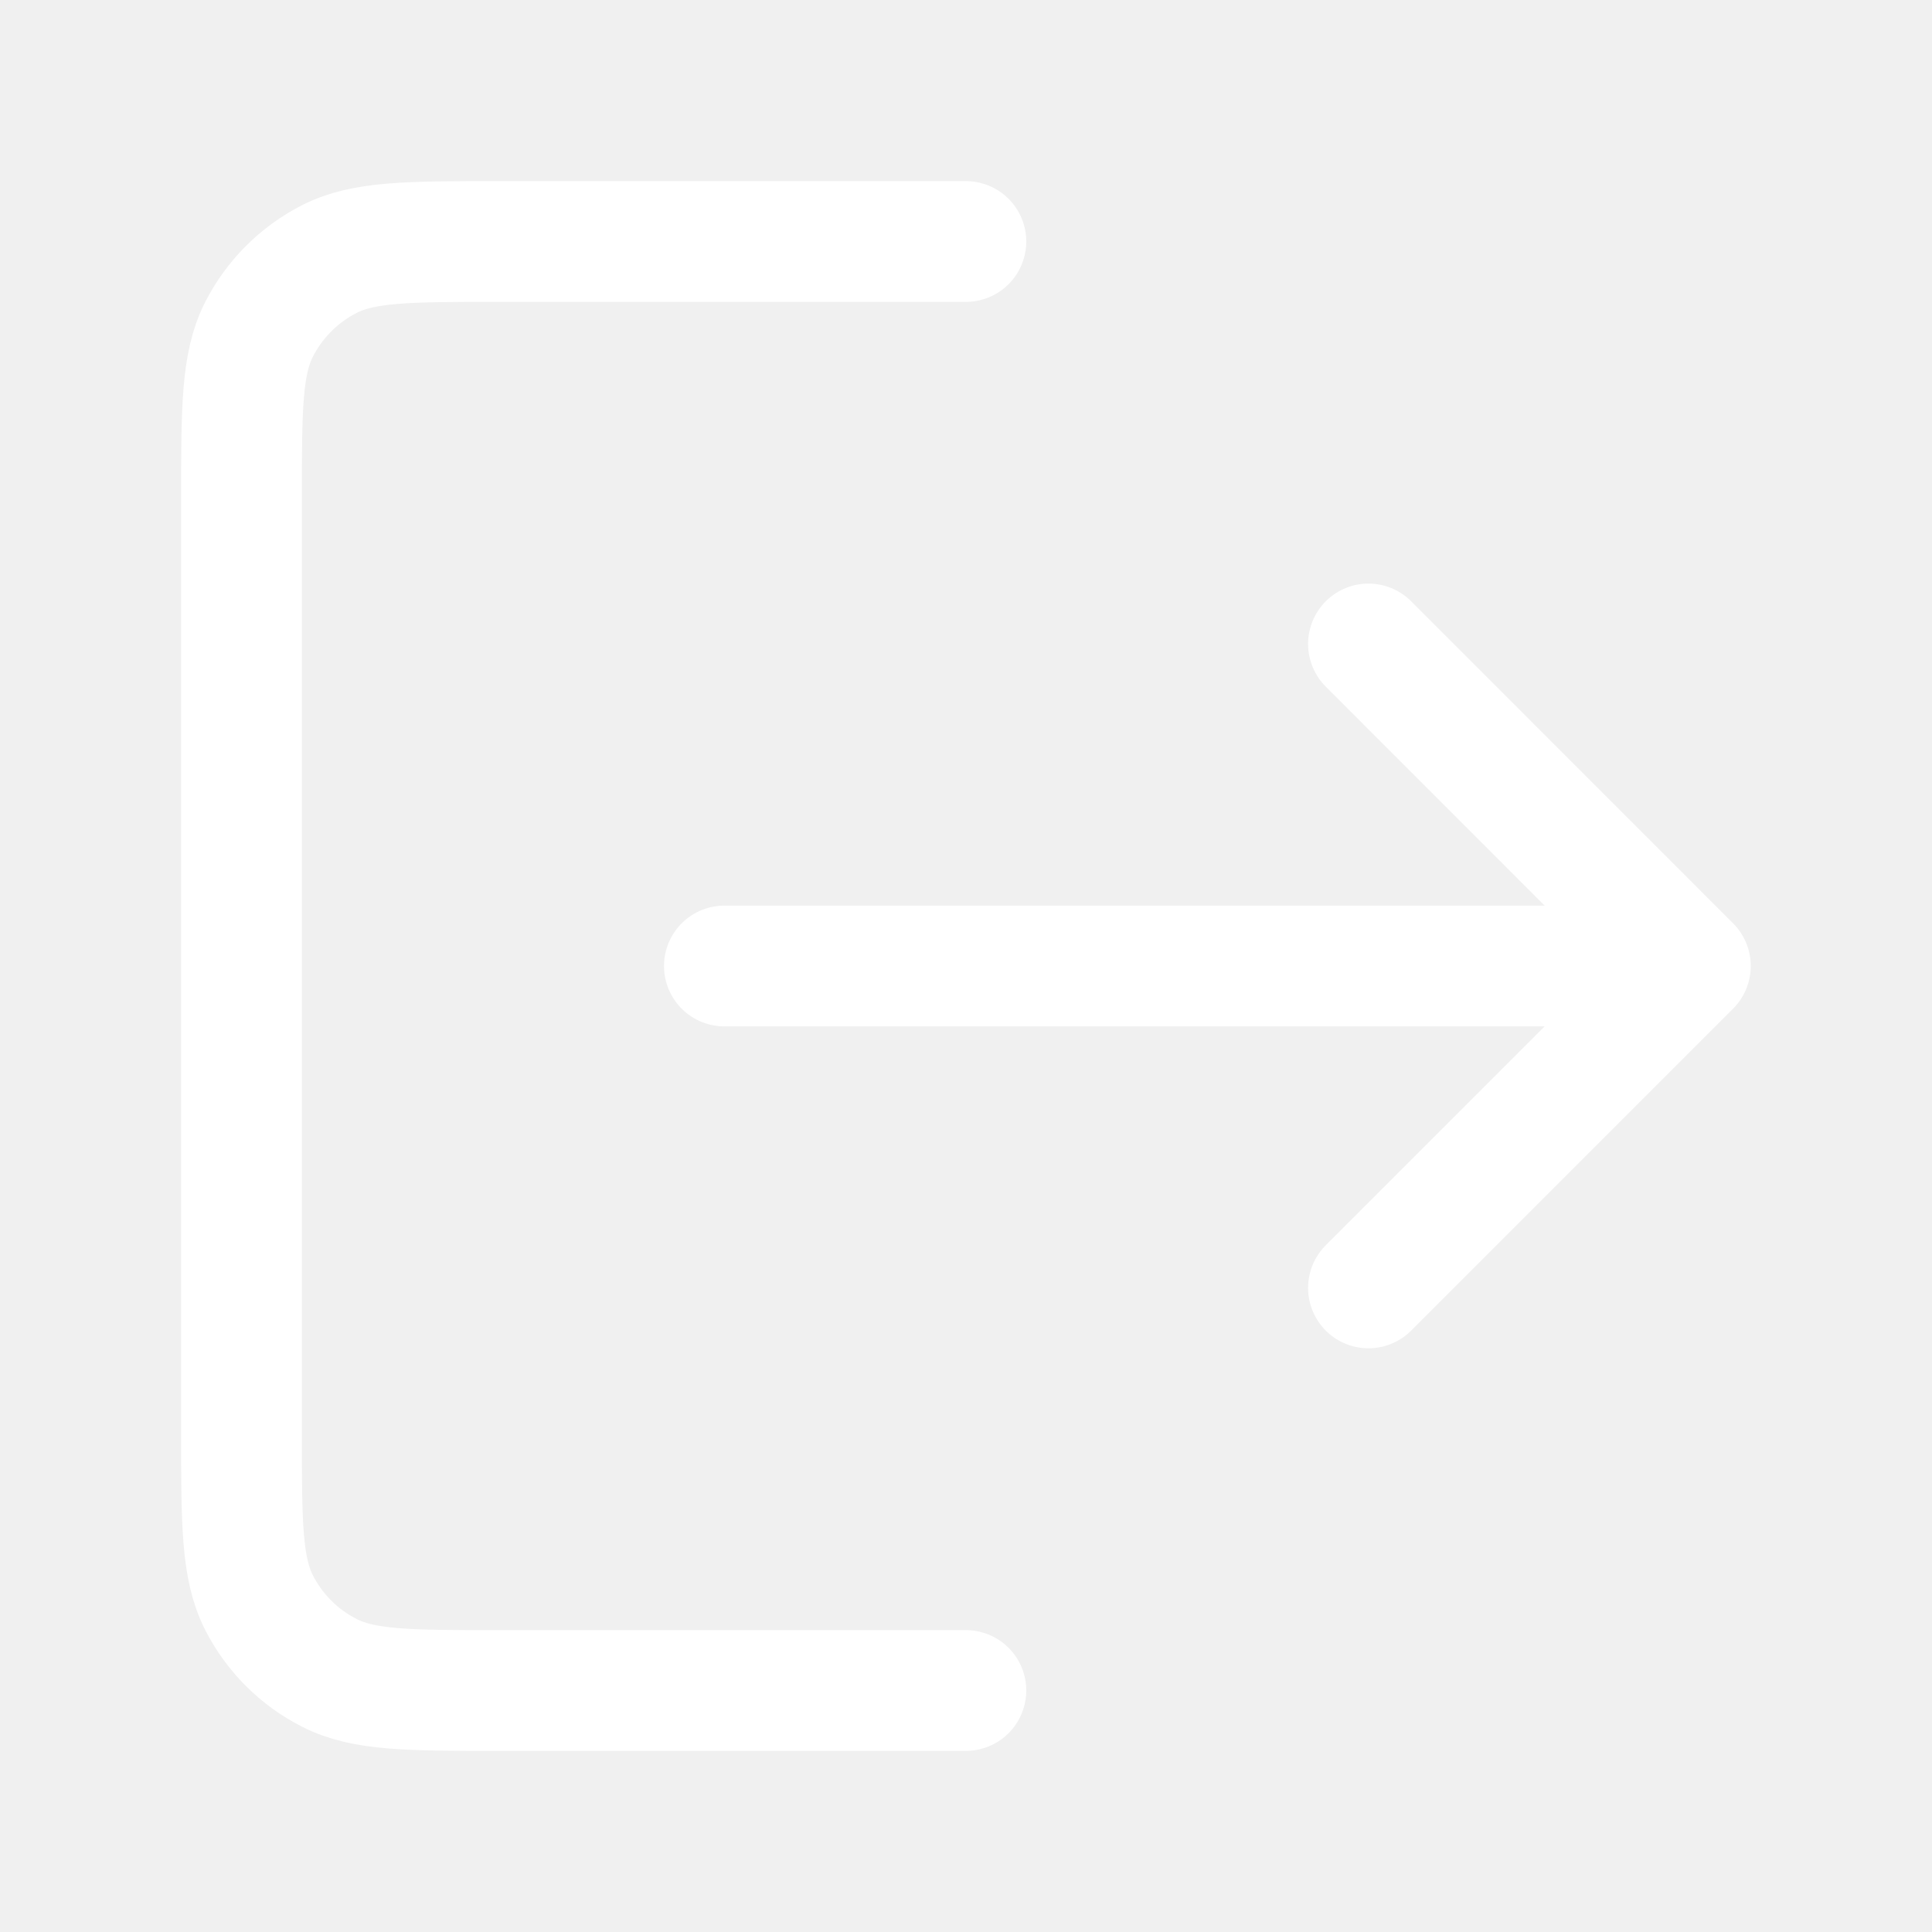
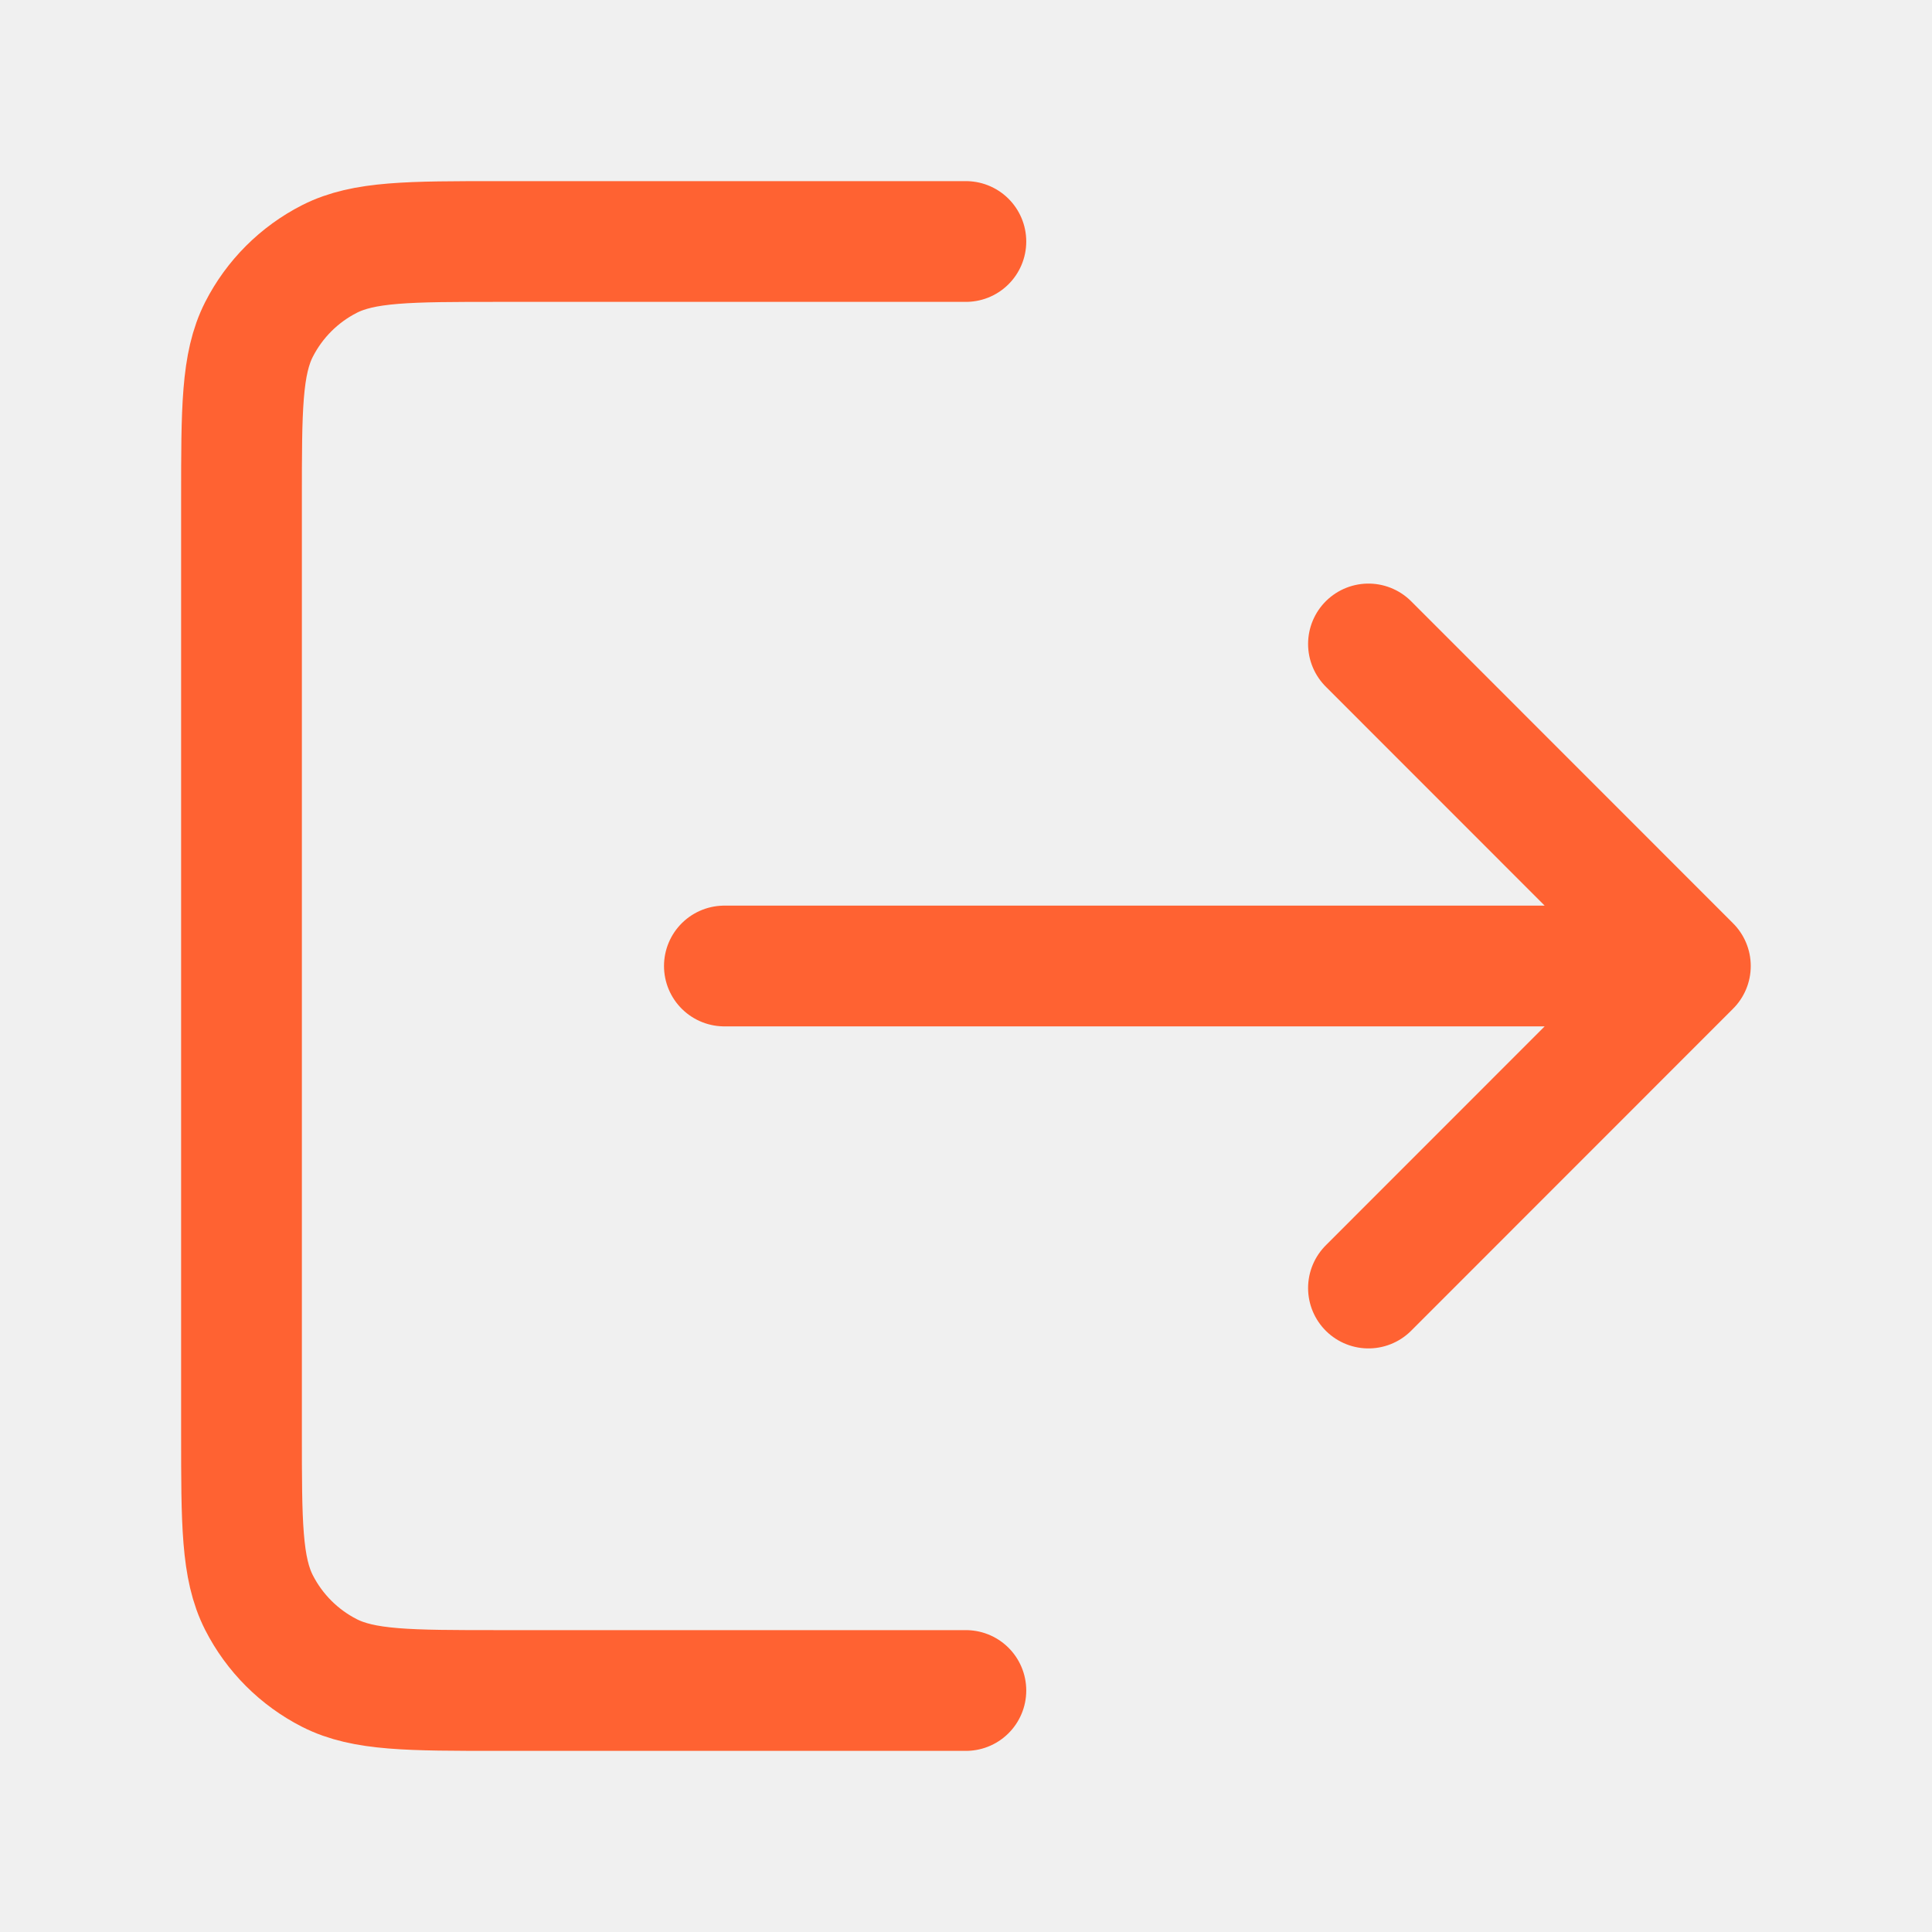
<svg xmlns="http://www.w3.org/2000/svg" width="16" height="16" viewBox="0 0 16 16" fill="none">
-   <path d="M11.333 5.333L13.999 8M13.999 8L11.333 10.666M13.999 8H5.999M7.999 2H4.133C3.387 2 3.013 2 2.728 2.145C2.477 2.273 2.273 2.477 2.145 2.728C2 3.013 2 3.386 2 4.133V11.866C2 12.613 2 12.986 2.145 13.272C2.273 13.523 2.477 13.727 2.728 13.854C3.013 14 3.387 14 4.133 14H7.999" stroke="white" stroke-linecap="round" stroke-linejoin="round" />
+   <path d="M11.333 5.333L13.999 8M13.999 8L11.333 10.667M13.999 8H5.999M7.999 2H4.133C3.387 2 3.013 2 2.728 2.145C2.477 2.273 2.273 2.477 2.145 2.728C2 3.013 2 3.387 2 4.133V11.867C2 12.613 2 12.987 2.145 13.272C2.273 13.523 2.477 13.727 2.728 13.855C3.013 14 3.387 14 4.133 14H7.999" stroke="#FF6232" stroke-linecap="round" stroke-linejoin="round" />
</svg>
